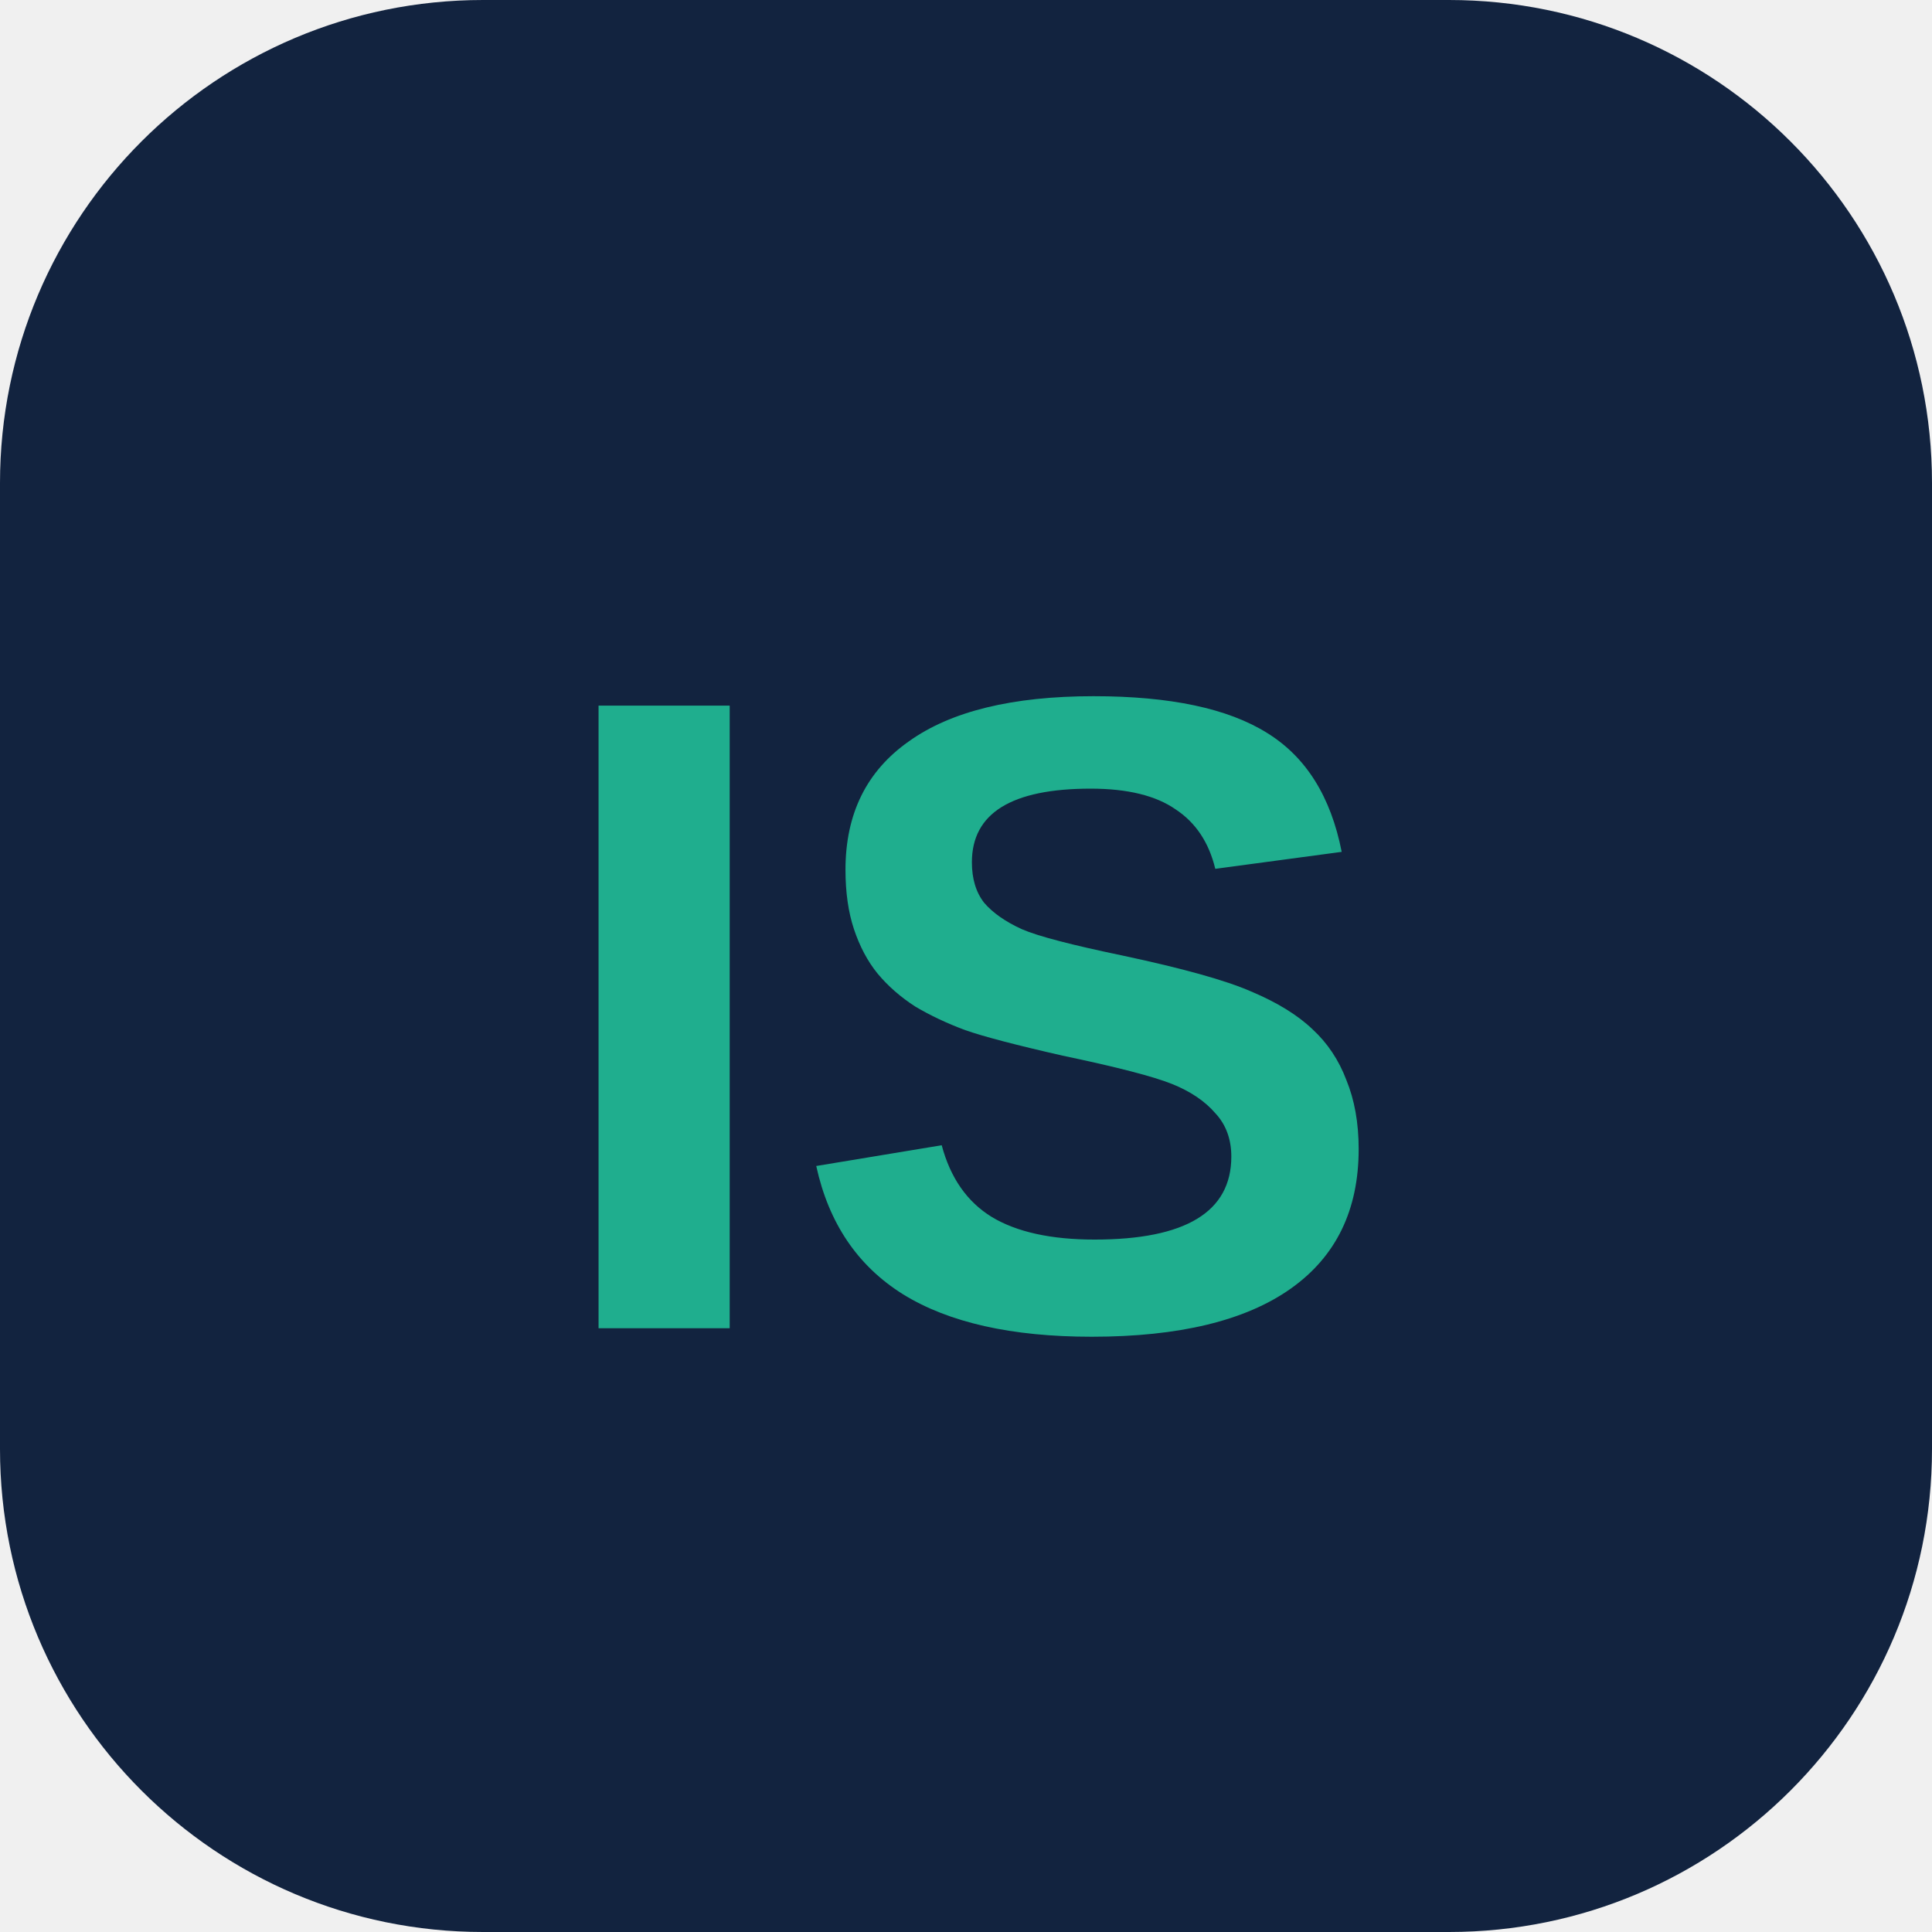
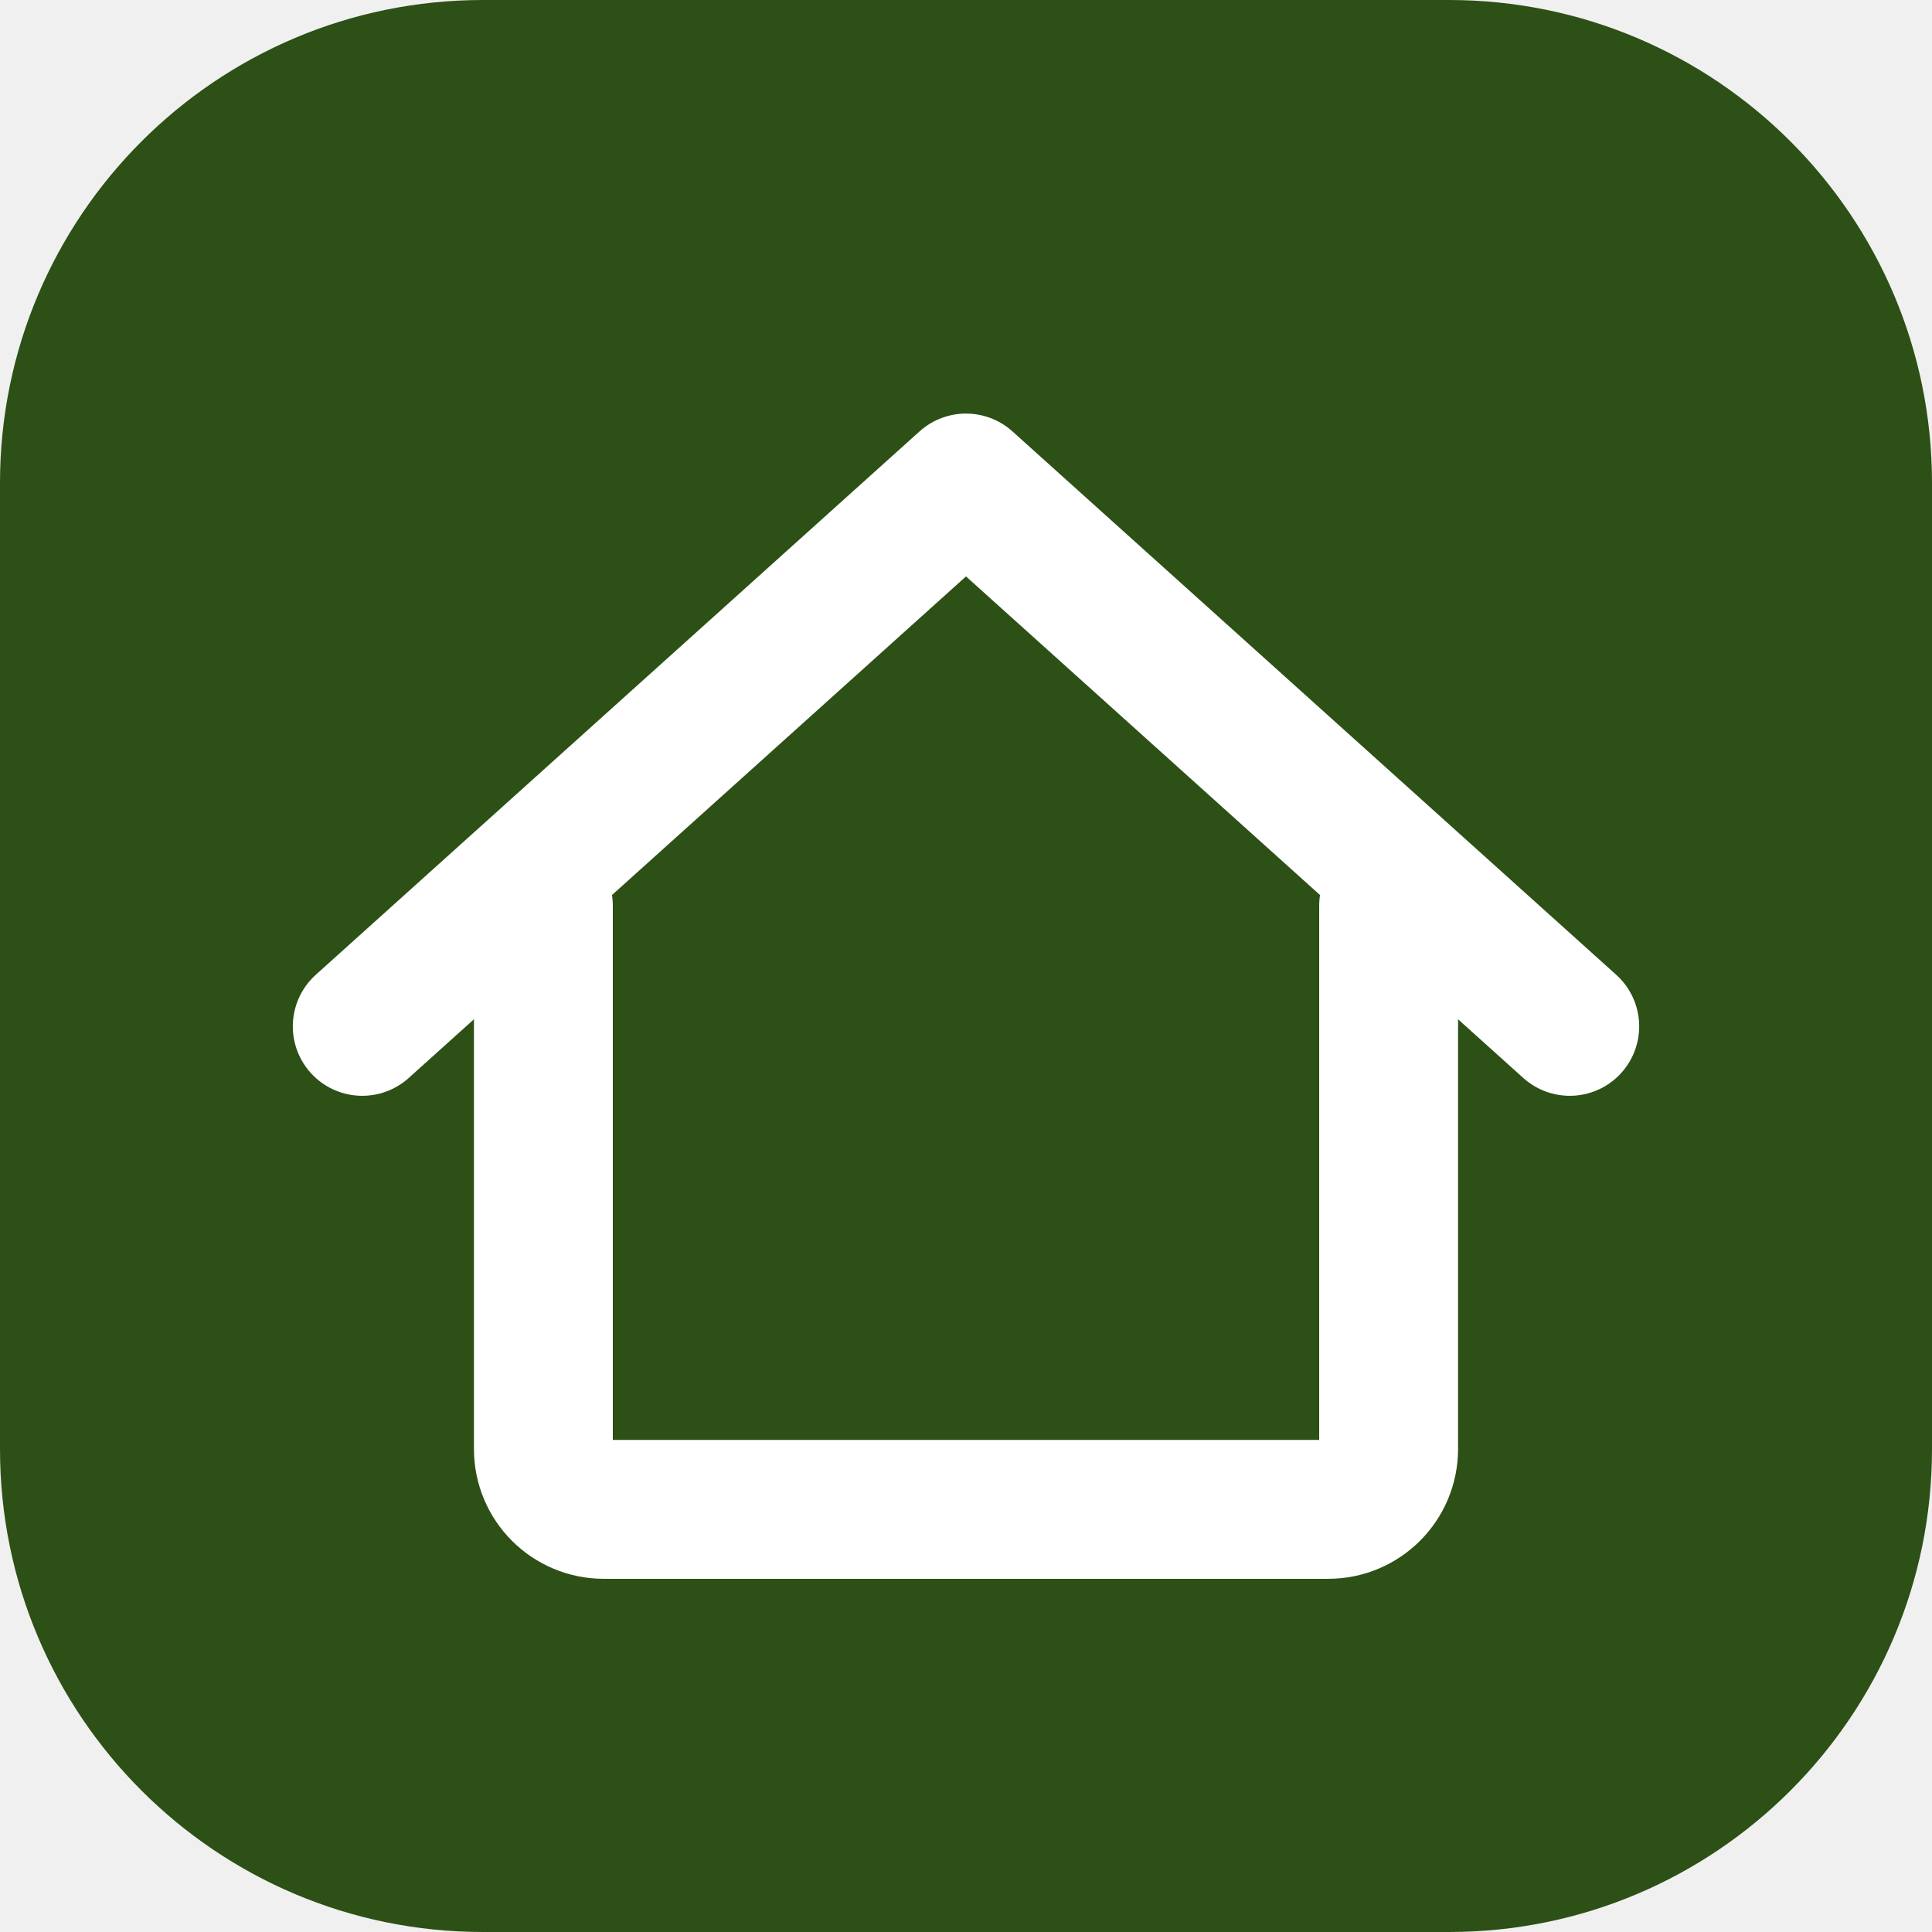
<svg xmlns="http://www.w3.org/2000/svg" viewBox="0 0 32 32">
-   <rect width="32" height="32" rx="8" fill="#12233f" />
-   <text x="16" y="22" font-family="Sora, Arial, sans-serif" font-weight="700" font-size="15" fill="#1fae8e" text-anchor="middle">IS</text>
+   <rect width="32" height="32" rx="8" fill="#2d5016" />
+   <path d="M6 17 16 8l10 9" stroke="#fff" stroke-width="2.3" stroke-linecap="round" stroke-linejoin="round" fill="none" />
+   <path d="M9 15v9a1 1 0 0 0 1 1h12a1 1 0 0 0 1-1v-9" stroke="#fff" stroke-width="2.3" stroke-linecap="round" stroke-linejoin="round" fill="none" />
</svg>
